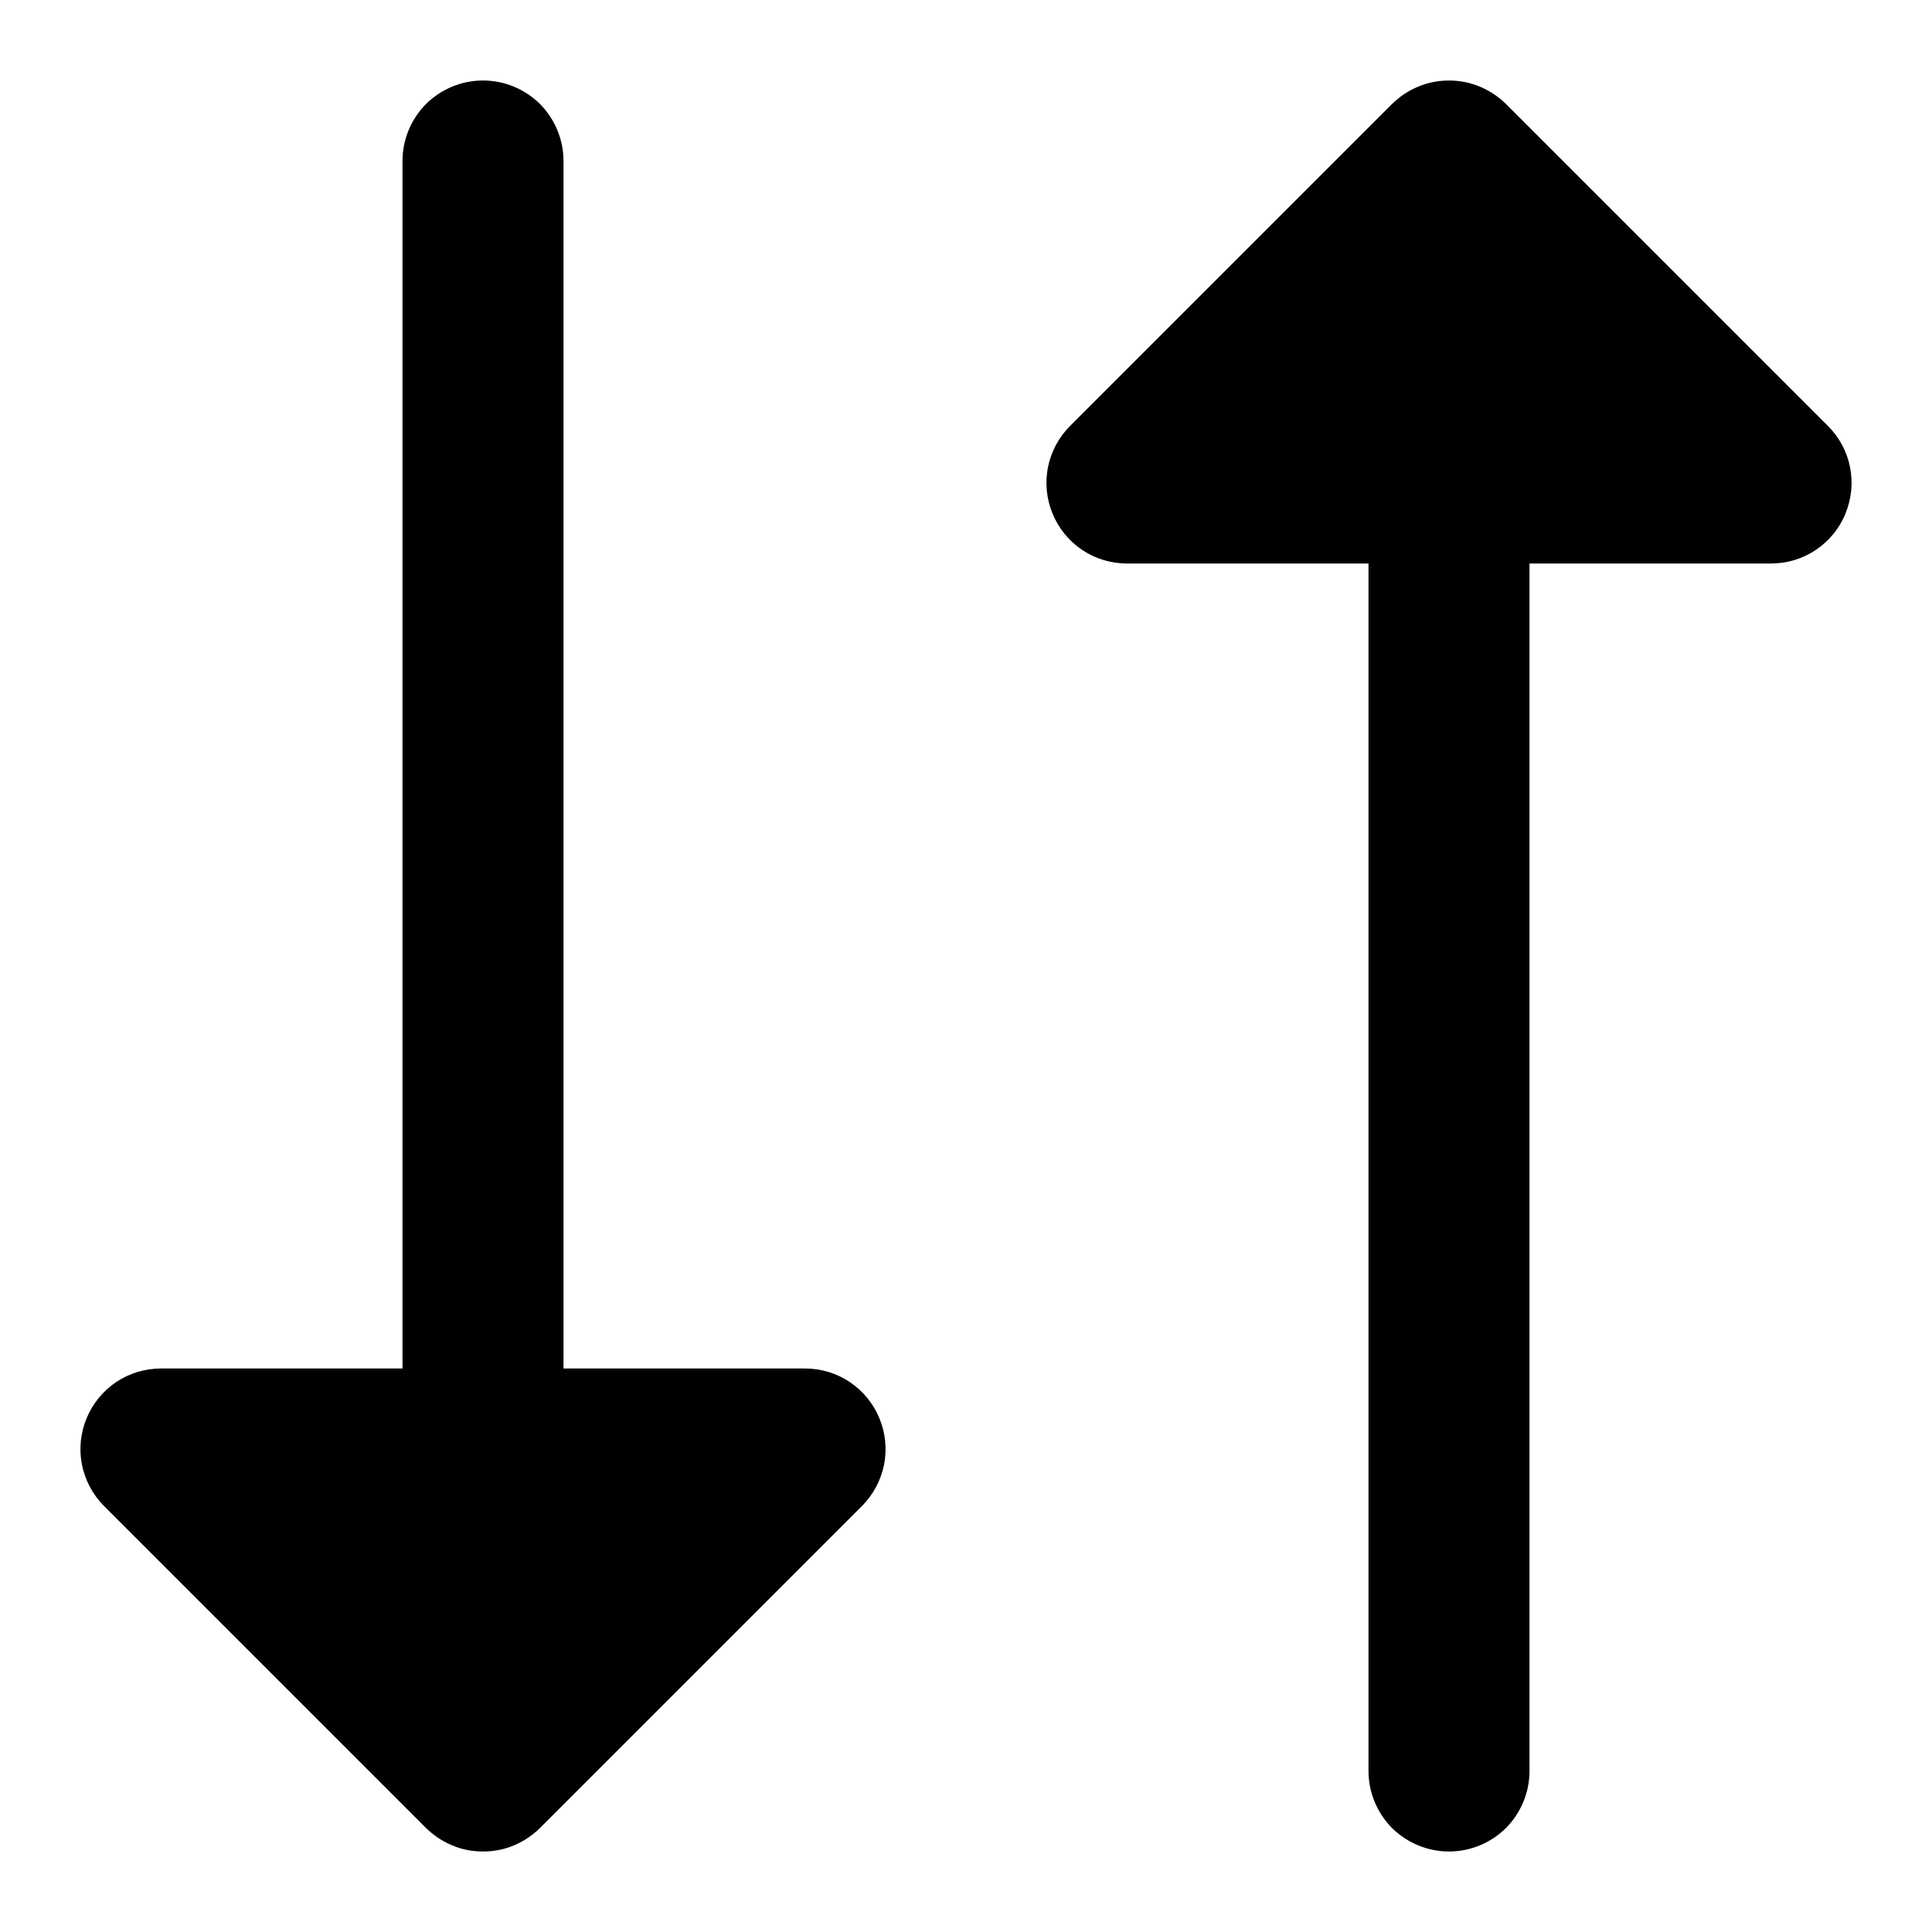
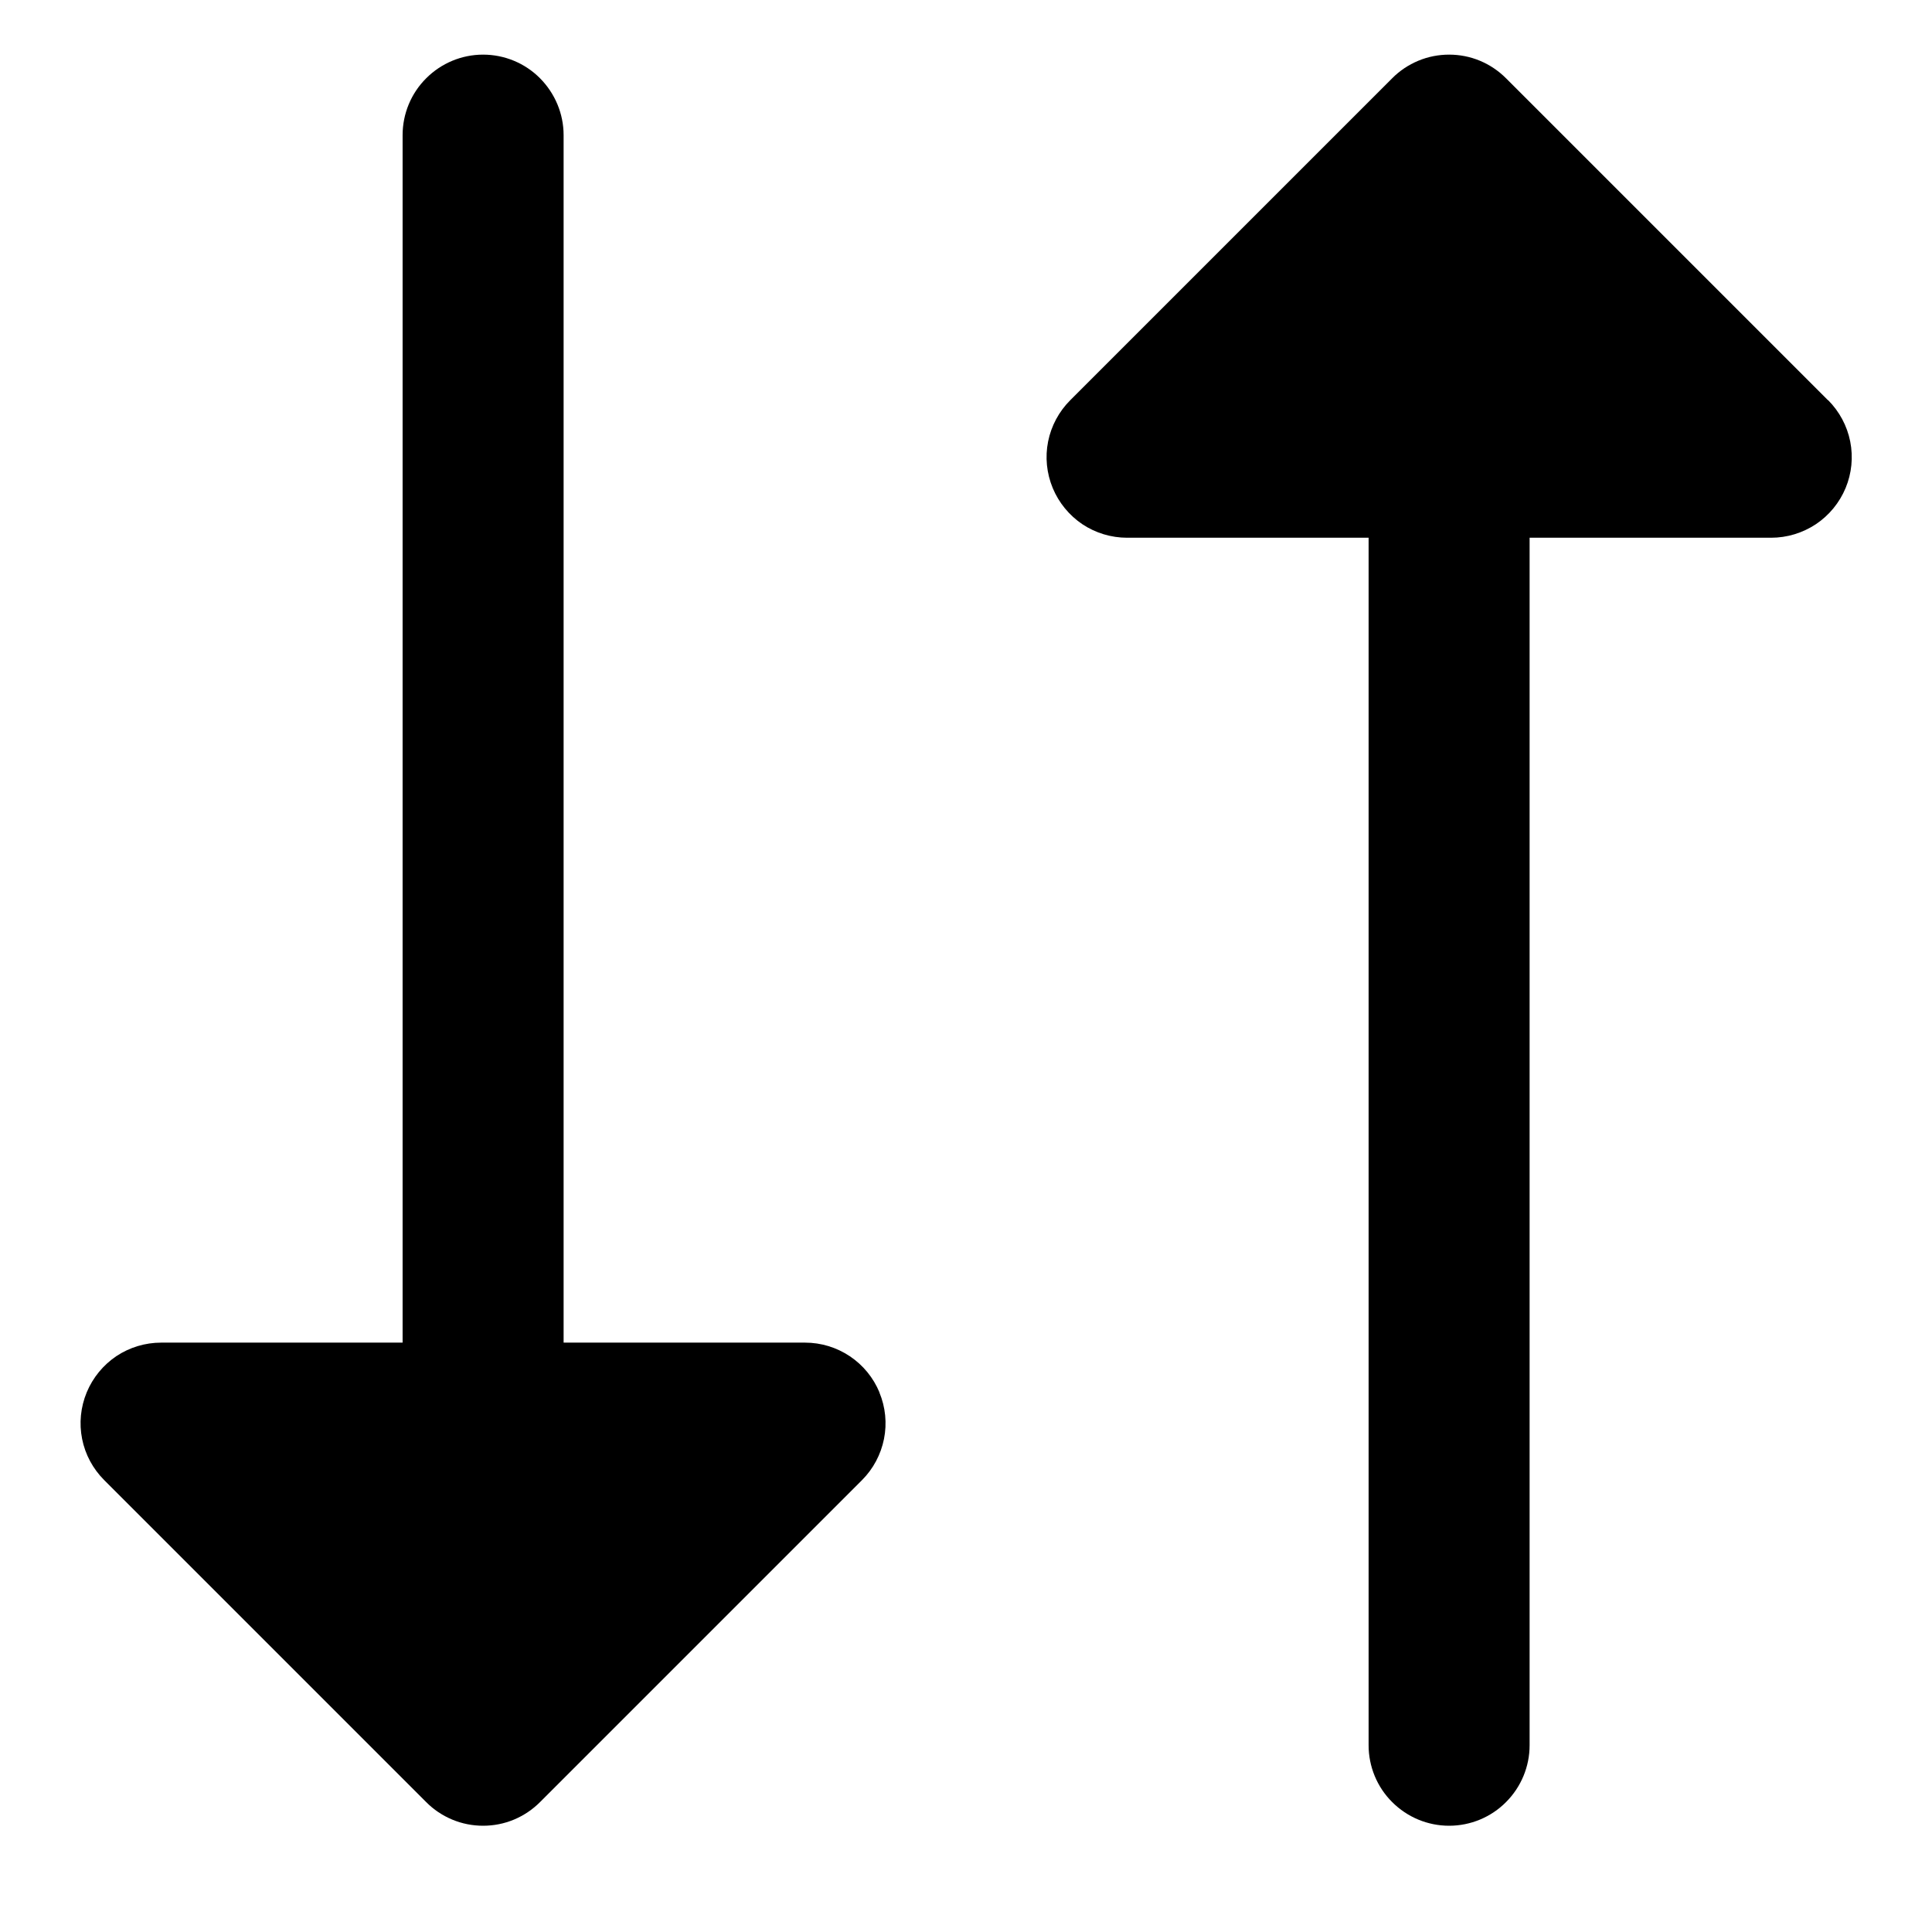
- <svg xmlns="http://www.w3.org/2000/svg" width="1em" height="1em" viewBox="0 0 12 12" fill="none">
-   <path d="M5.462 8.809C5.5 8.9 5.51 9.001 5.491 9.098C5.471 9.195 5.424 9.284 5.354 9.354L3.354 11.354C3.307 11.4 3.252 11.437 3.192 11.462C3.131 11.488 3.066 11.5 3 11.5C2.934 11.5 2.869 11.488 2.809 11.462C2.748 11.437 2.693 11.4 2.646 11.354L0.646 9.354C0.576 9.284 0.529 9.195 0.509 9.098C0.49 9.001 0.5 8.9 0.538 8.809C0.576 8.717 0.64 8.639 0.722 8.584C0.804 8.529 0.901 8.5 1 8.5H2.5V1C2.5 0.867 2.553 0.74 2.646 0.646C2.74 0.553 2.867 0.5 3 0.5C3.133 0.5 3.26 0.553 3.354 0.646C3.447 0.74 3.5 0.867 3.5 1V8.5H5C5.099 8.5 5.196 8.529 5.278 8.584C5.36 8.639 5.424 8.717 5.462 8.809ZM11.354 2.646L9.354 0.646C9.307 0.6 9.252 0.563 9.191 0.538C9.131 0.513 9.066 0.5 9 0.5C8.934 0.5 8.869 0.513 8.809 0.538C8.748 0.563 8.693 0.6 8.646 0.646L6.646 2.646C6.576 2.716 6.529 2.805 6.509 2.902C6.49 2.999 6.5 3.1 6.538 3.191C6.576 3.283 6.64 3.361 6.722 3.416C6.804 3.471 6.901 3.5 7 3.5H8.5V11C8.5 11.133 8.553 11.26 8.646 11.354C8.74 11.447 8.867 11.5 9 11.5C9.133 11.5 9.26 11.447 9.354 11.354C9.447 11.26 9.5 11.133 9.5 11V3.5H11C11.099 3.5 11.196 3.471 11.278 3.416C11.36 3.361 11.425 3.283 11.462 3.191C11.5 3.1 11.51 2.999 11.491 2.902C11.472 2.805 11.424 2.716 11.354 2.646Z" fill="currentColor" />
+ <svg xmlns="http://www.w3.org/2000/svg" height="1em" viewBox="0 0 18 18" width="1em">
+   <path d="m8.193 12.973c.057.137.072.288.043.433s-.1.279-.205.384l-3 3c-.07.07-.152.125-.243.163-.091.038-.189.057-.287.057s-.196-.019-.287-.057c-.091-.038-.174-.093-.243-.163l-3-3c-.105-.105-.177-.238-.206-.384-.029-.146-.014-.296.043-.434.057-.137.153-.254.276-.337.123-.082.269-.126.417-.126h2.25v-11.25c0-.199.079-.39.22-.53.141-.141.331-.22.53-.22.199 0 .39.079.53.22s.22.331.22.53v11.25h2.25c.148 0 .293.044.417.127s.219.2.276.337zm8.838-9.244-3-3c-.07-.07-.152-.125-.243-.163-.091-.038-.189-.057-.287-.057s-.196.019-.287.057c-.091.038-.174.093-.243.163l-3 3c-.105.105-.177.239-.206.384-.029.146-.014.296.043.434.057.137.153.254.276.337.123.082.269.126.417.126h2.25v11.25c0 .199.079.39.22.53.141.141.331.22.53.22s.39-.079.53-.22c.141-.141.22-.331.22-.53v-11.25h2.25c.148 0.0.293-.044.417-.126.123-.082.22-.2.277-.337.057-.137.072-.288.043-.434-.029-.146-.101-.279-.205-.384z" fill="currentColor" />
</svg>
